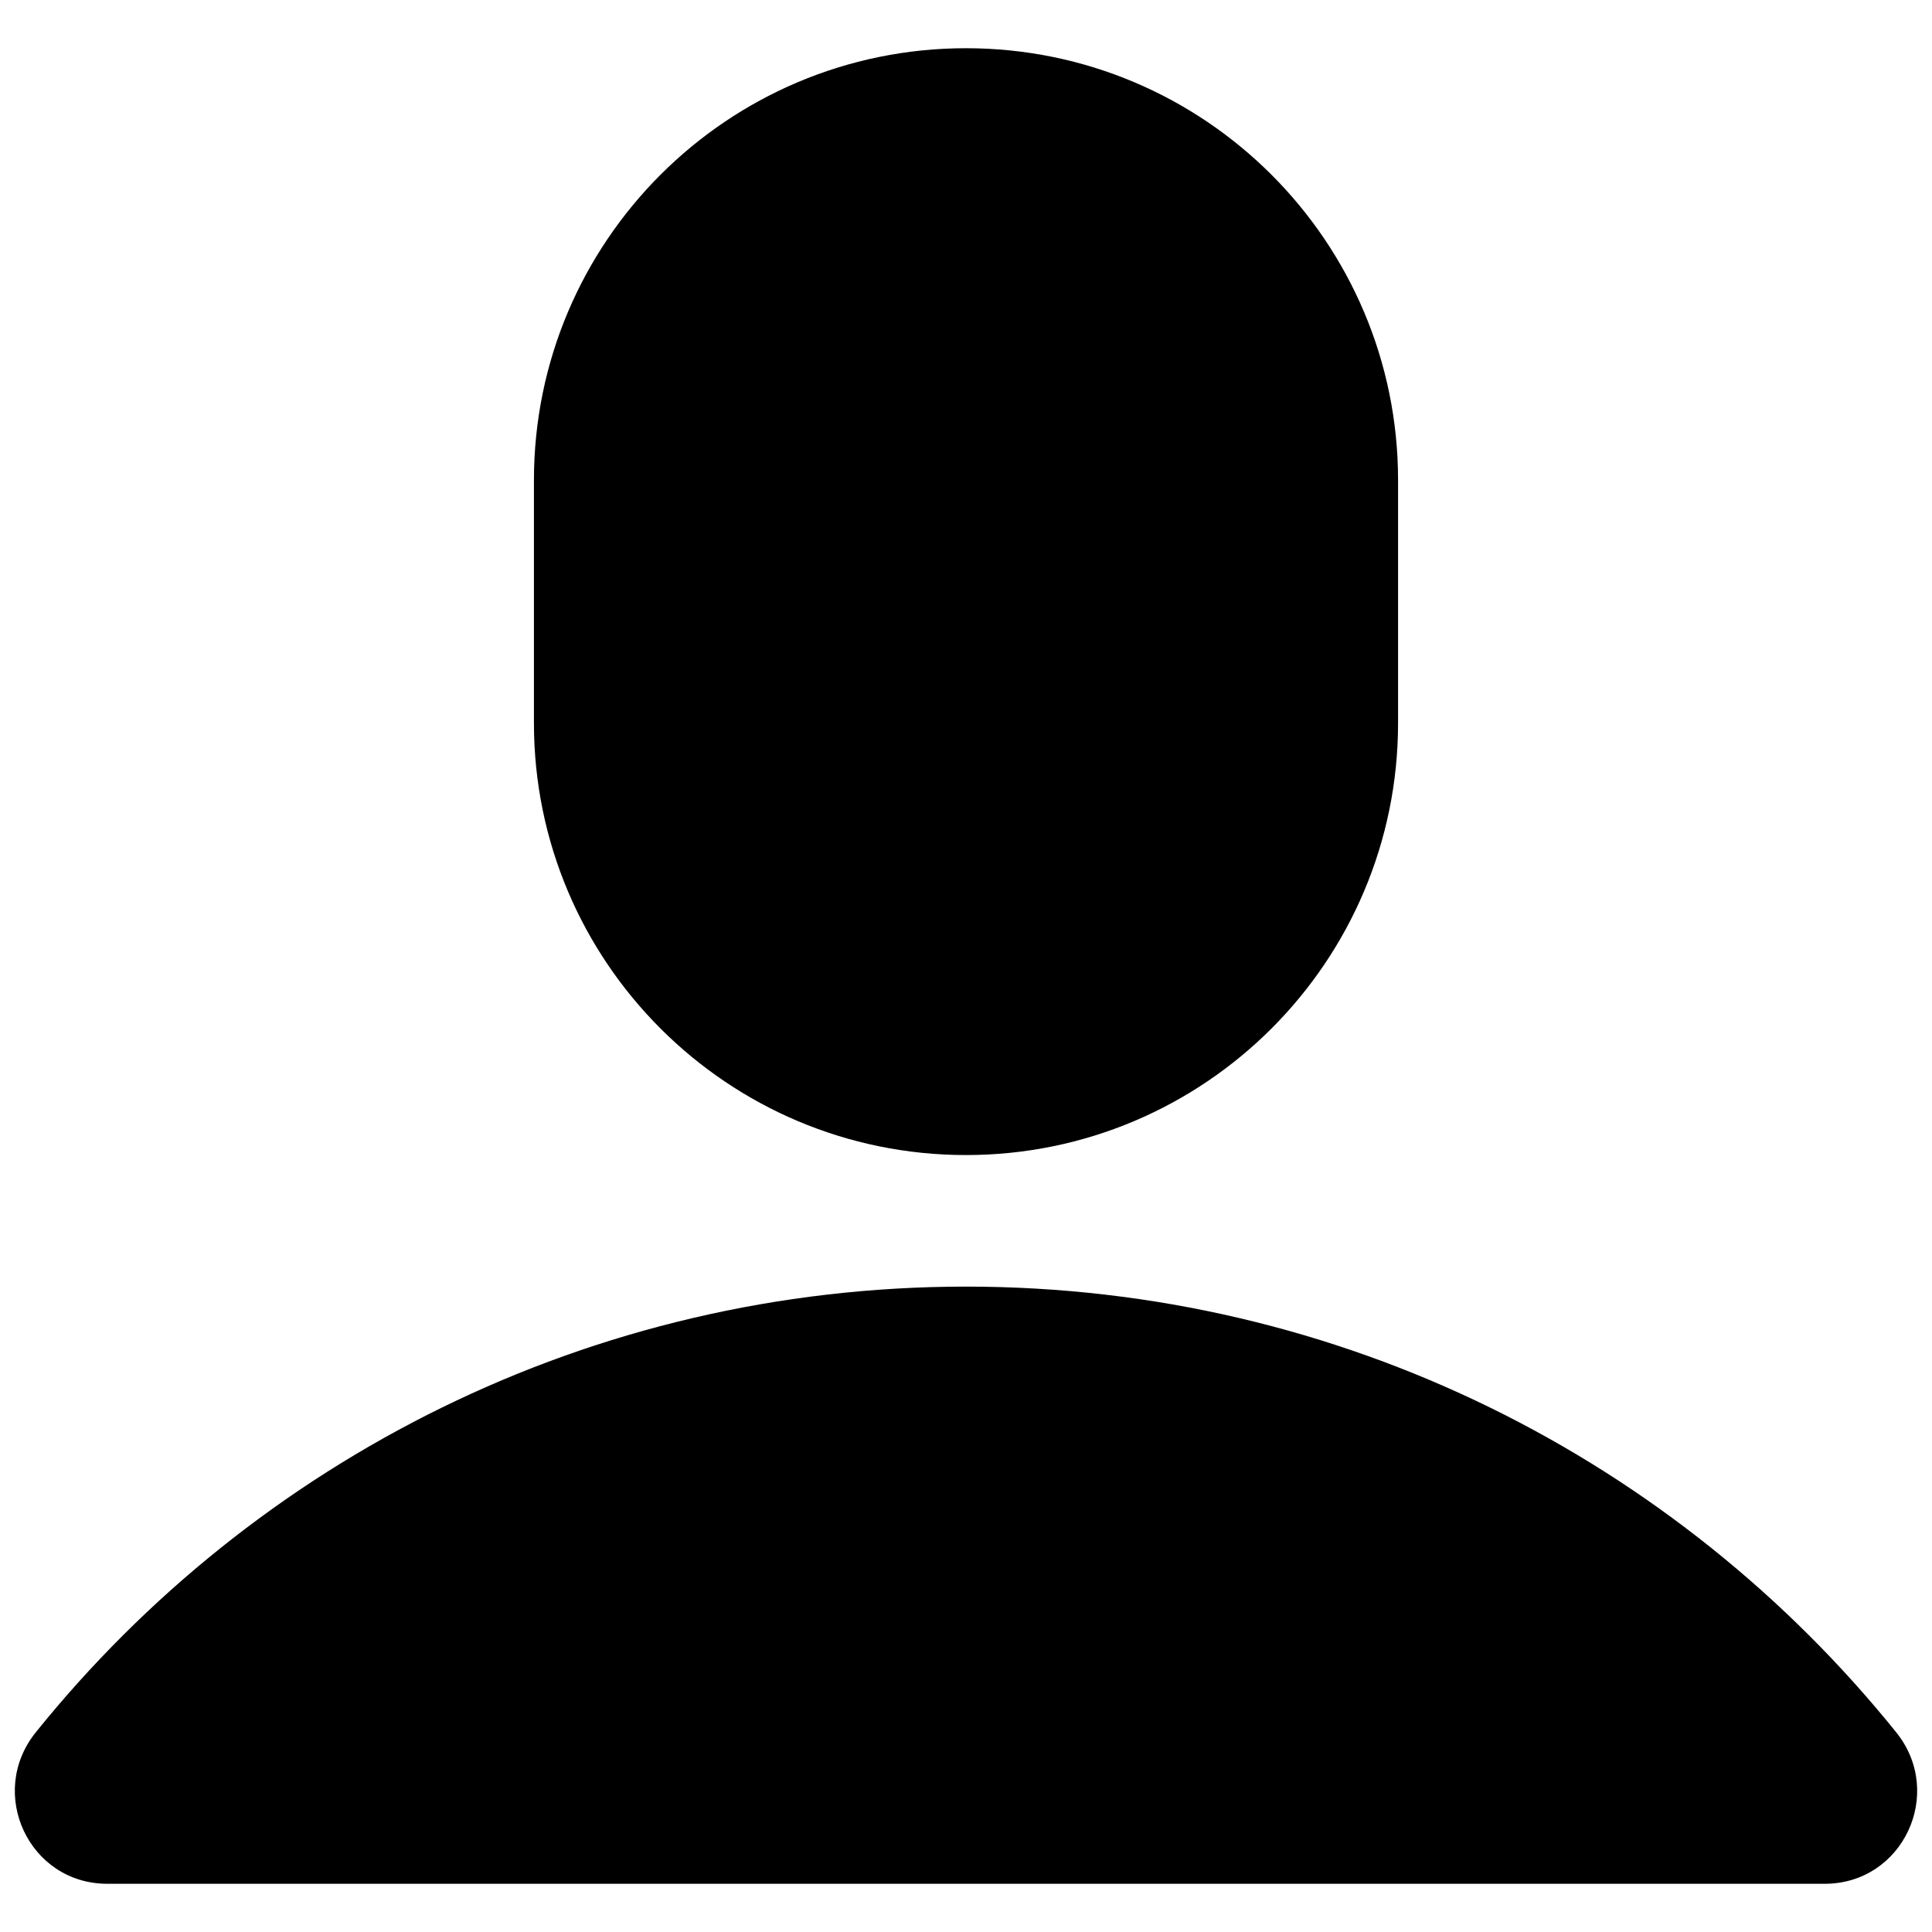
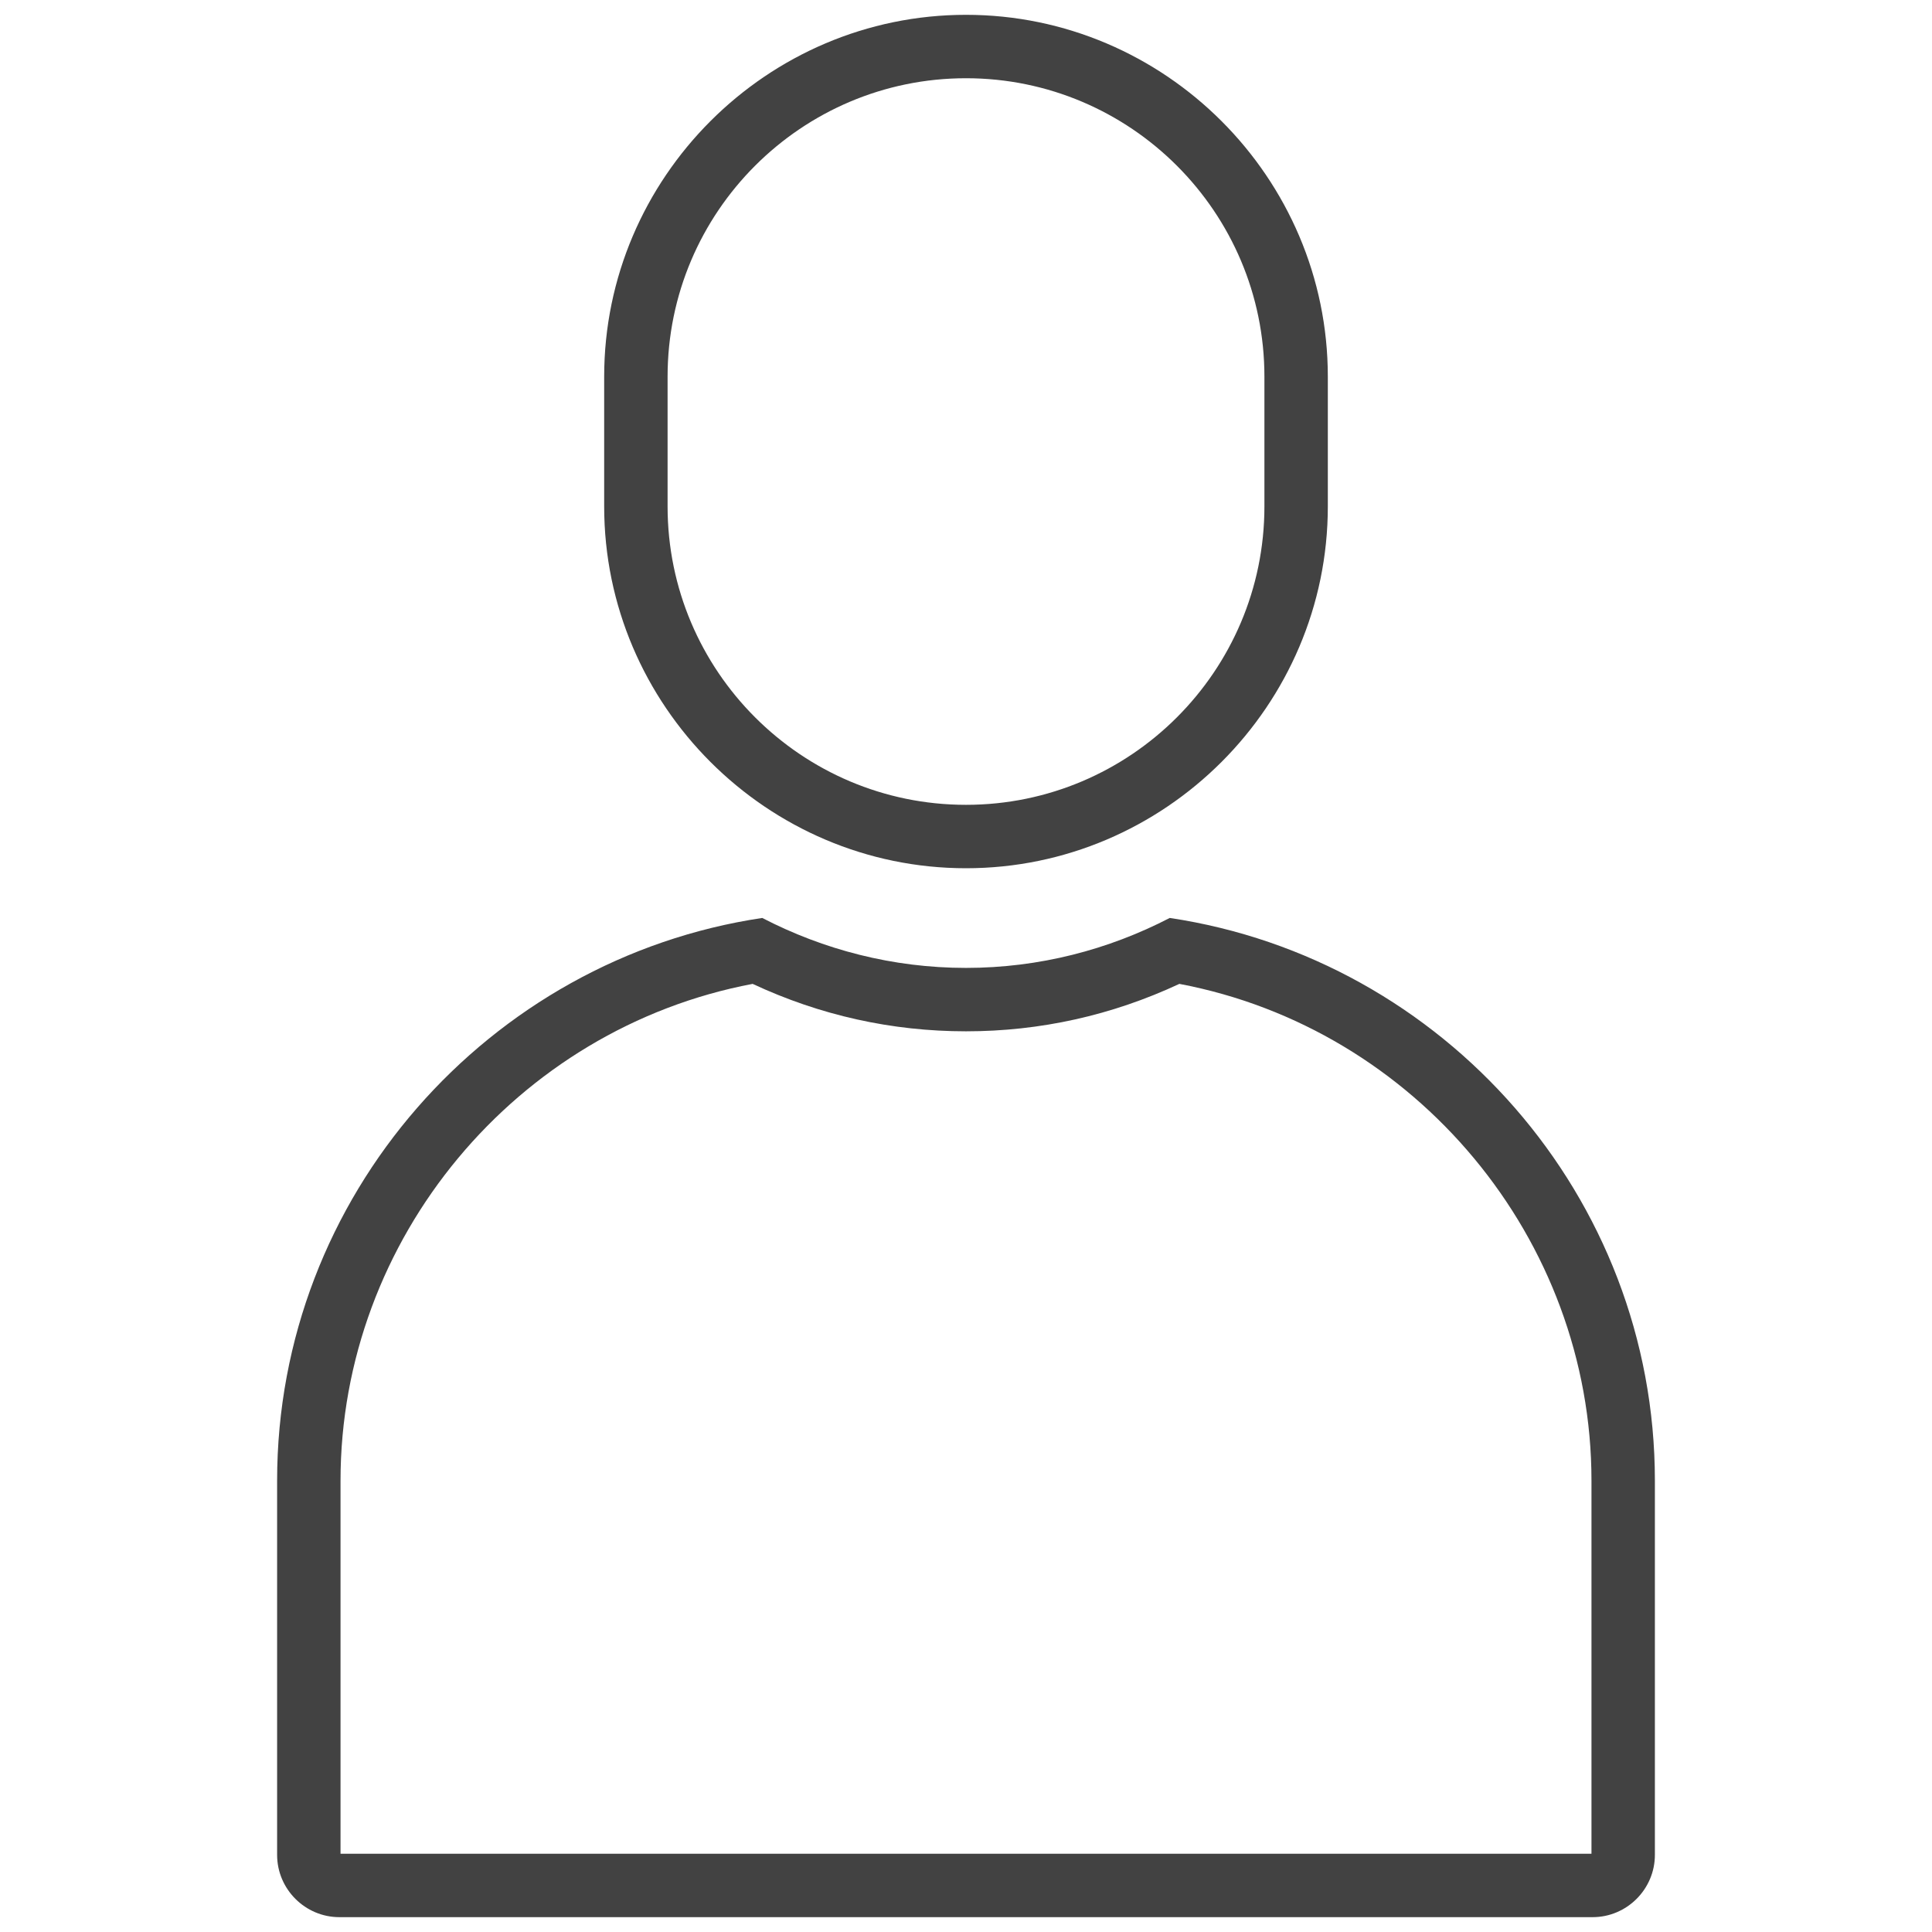
<svg xmlns="http://www.w3.org/2000/svg" version="1.1" width="256" height="256" viewBox="0 0 256 256" xml:space="preserve">
  <defs>
</defs>
  <g transform="translate(128 128) scale(0.72 0.72)" style="">
    <g style="stroke: none; stroke-width: 0; stroke-dasharray: none; stroke-linecap: butt; stroke-linejoin: miter; stroke-miterlimit: 10; fill: none; fill-rule: nonzero; opacity: 1;" transform="translate(-175.05 -175.05) scale(3.89 3.89)">
-       <path d="M 85.625 88.42 c 3.702 0 5.704 -4.286 3.381 -7.169 C 78.652 68.397 62.791 60.168 45 60.168 S 11.348 68.397 0.994 81.251 c -2.323 2.883 -0.321 7.169 3.381 7.169 H 85.625 z" style="stroke: none; stroke-width: 1; stroke-dasharray: none; stroke-linecap: butt; stroke-linejoin: miter; stroke-miterlimit: 10; fill: rgb(0,0,0); fill-rule: nonzero; opacity: 1;" transform=" matrix(1 0 0 1 0 0) " stroke-linecap="round" />
-       <path d="M 45 53.944 L 45 53.944 c -11.289 0 -20.441 -9.152 -20.441 -20.441 V 22.021 C 24.559 10.732 33.711 1.58 45 1.58 h 0 c 11.289 0 20.441 9.152 20.441 20.441 v 11.482 C 65.441 44.792 56.289 53.944 45 53.944 z" style="stroke: none; stroke-width: 1; stroke-dasharray: none; stroke-linecap: butt; stroke-linejoin: miter; stroke-miterlimit: 10; fill: rgb(0,0,0); fill-rule: nonzero; opacity: 1;" transform=" matrix(1 0 0 1 0 0) " stroke-linecap="round" />
+       <path d="M 45 3 c 7.785 0 14.118 6.333 14.118 14.118 v 6.139 c 0 7.785 -6.333 14.118 -14.118 14.118 c -7.785 0 -14.118 -6.333 -14.118 -14.118 v -6.139 C 30.882 9.333 37.215 3 45 3 M 45 0 L 45 0 c -9.415 0 -17.118 7.703 -17.118 17.118 v 6.139 c 0 9.415 7.703 17.118 17.118 17.118 h 0 c 9.415 0 17.118 -7.703 17.118 -17.118 v -6.139 C 62.118 7.703 54.415 0 45 0 L 45 0 z" style="stroke: none; stroke-width: 1; stroke-dasharray: none; stroke-linecap: butt; stroke-linejoin: miter; stroke-miterlimit: 10; fill: rgb(66,66,66); fill-rule: nonzero; opacity: 1;" transform=" matrix(1 0 0 1 0 0) " stroke-linecap="round" />
+       <path d="M 55.094 45.846 c 11.177 2.112 19.497 12.057 19.497 23.501 V 87 H 15.409 V 69.347 c 0 -11.444 8.32 -21.389 19.497 -23.501 C 38.097 47.335 41.488 48.09 45 48.09 S 51.903 47.335 55.094 45.846 M 54.639 42.727 C 51.743 44.227 48.47 45.09 45 45.09 s -6.743 -0.863 -9.639 -2.363 c -12.942 1.931 -22.952 13.162 -22.952 26.619 v 17.707 c 0 1.621 1.326 2.946 2.946 2.946 h 59.29 c 1.621 0 2.946 -1.326 2.946 -2.946 V 69.347 C 77.591 55.889 67.581 44.659 54.639 42.727 L 54.639 42.727 z" style="stroke: none; stroke-width: 1; stroke-dasharray: none; stroke-linecap: butt; stroke-linejoin: miter; stroke-miterlimit: 10; fill: rgb(66,66,66); fill-rule: nonzero; opacity: 1;" transform=" matrix(1 0 0 1 0 0) " stroke-linecap="round" />
    </g>
  </g>
</svg>
